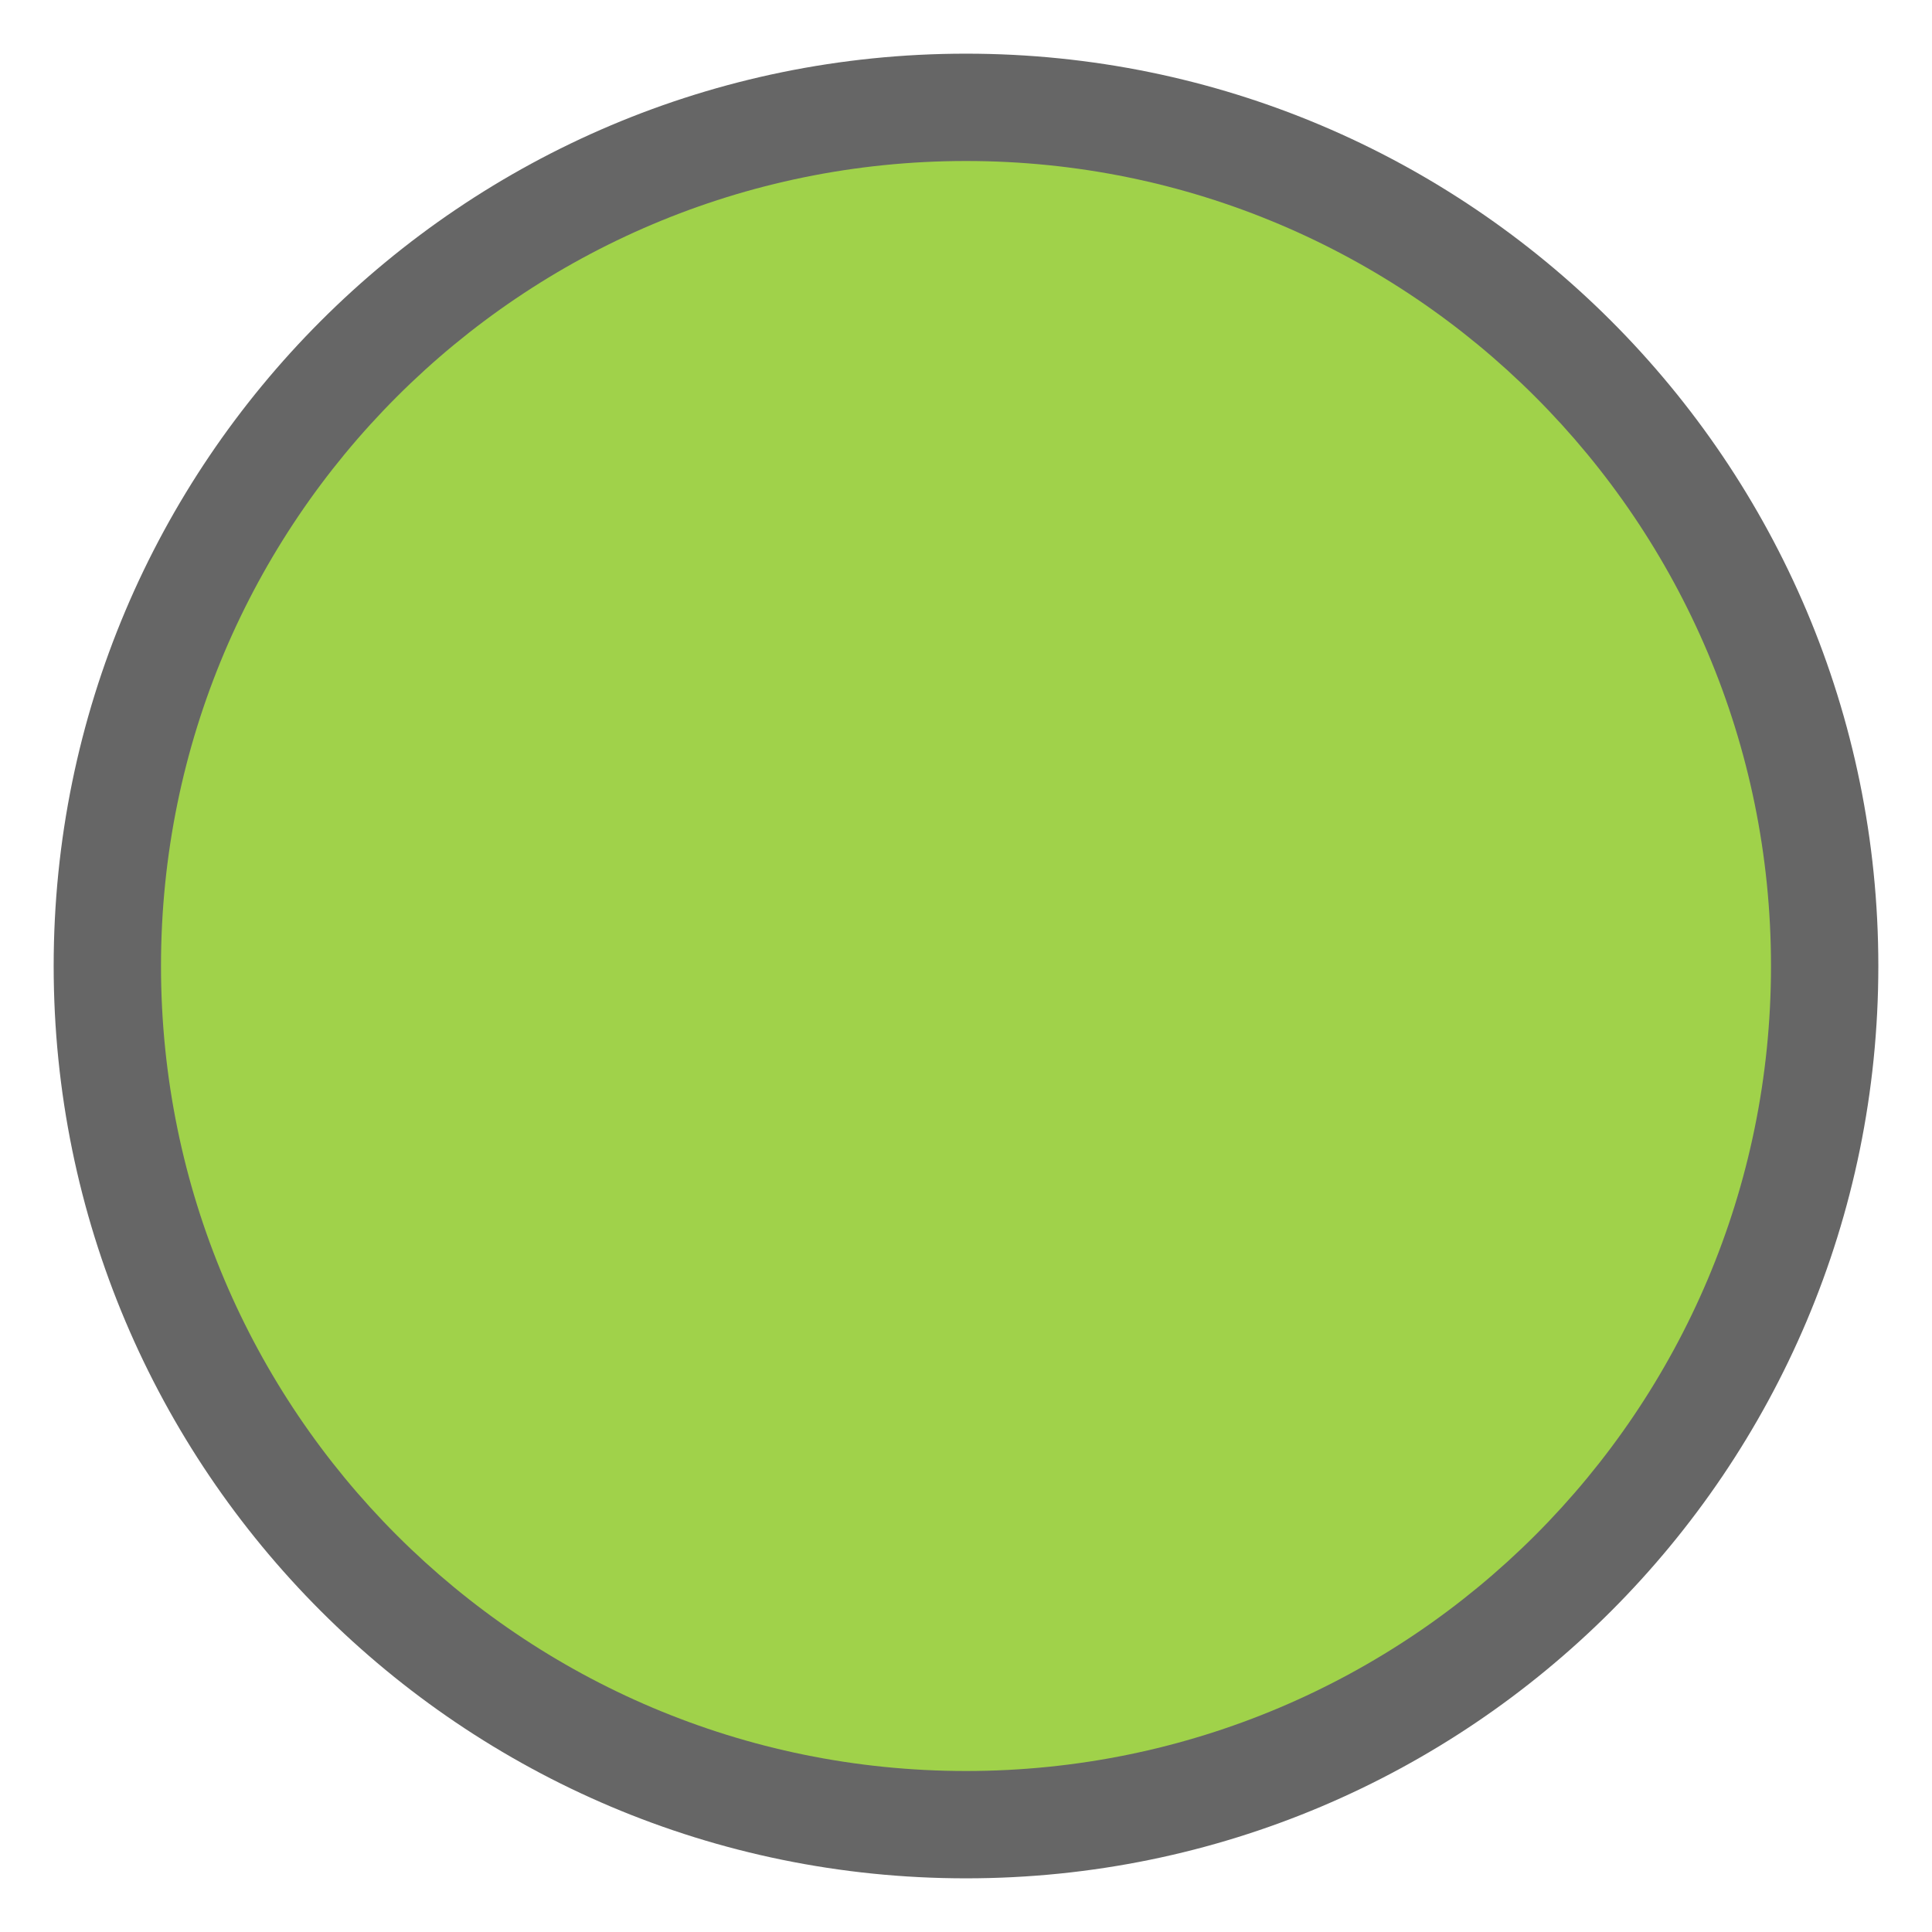
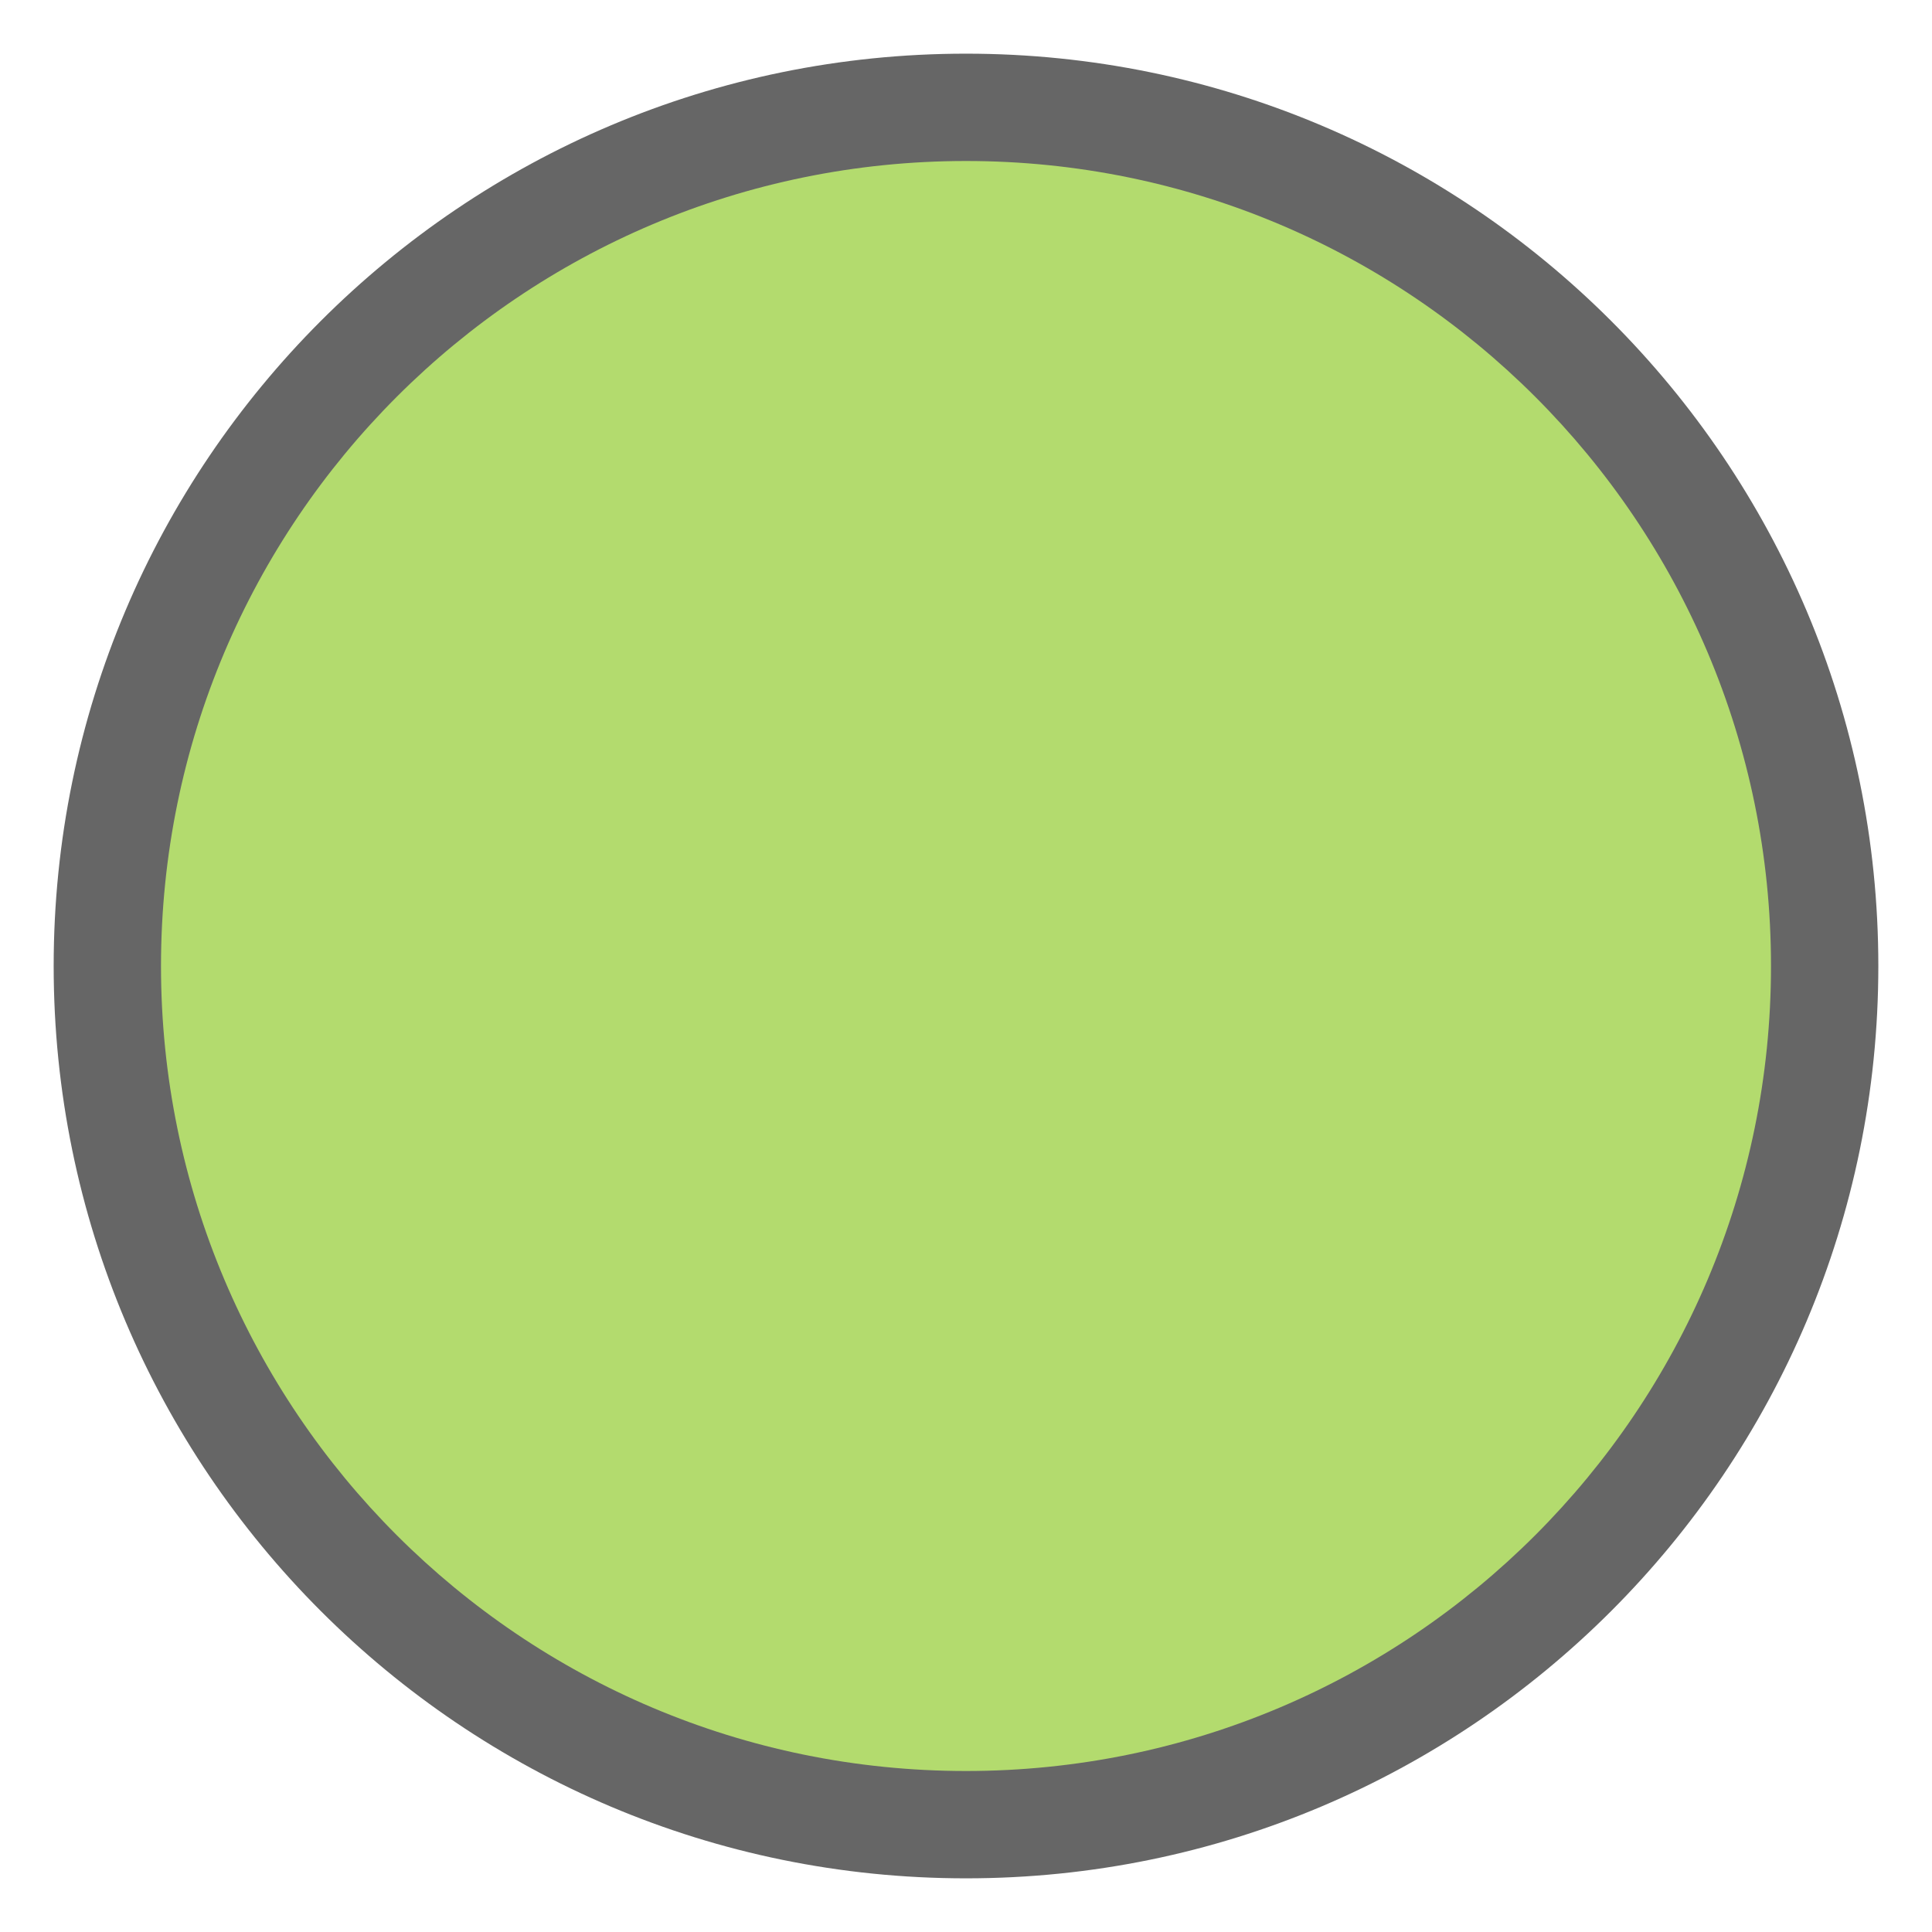
<svg xmlns="http://www.w3.org/2000/svg" version="1.1" width="18" height="18" viewBox="0 0 18 18">
  <g transform="translate(9 9)">
    <circle r="8.5" fill="#666" />
-     <circle r="7.5" fill="#A0D24A" />
+     <circle r="7.5" fill="#b3db6e" />
  </g>
</svg>
